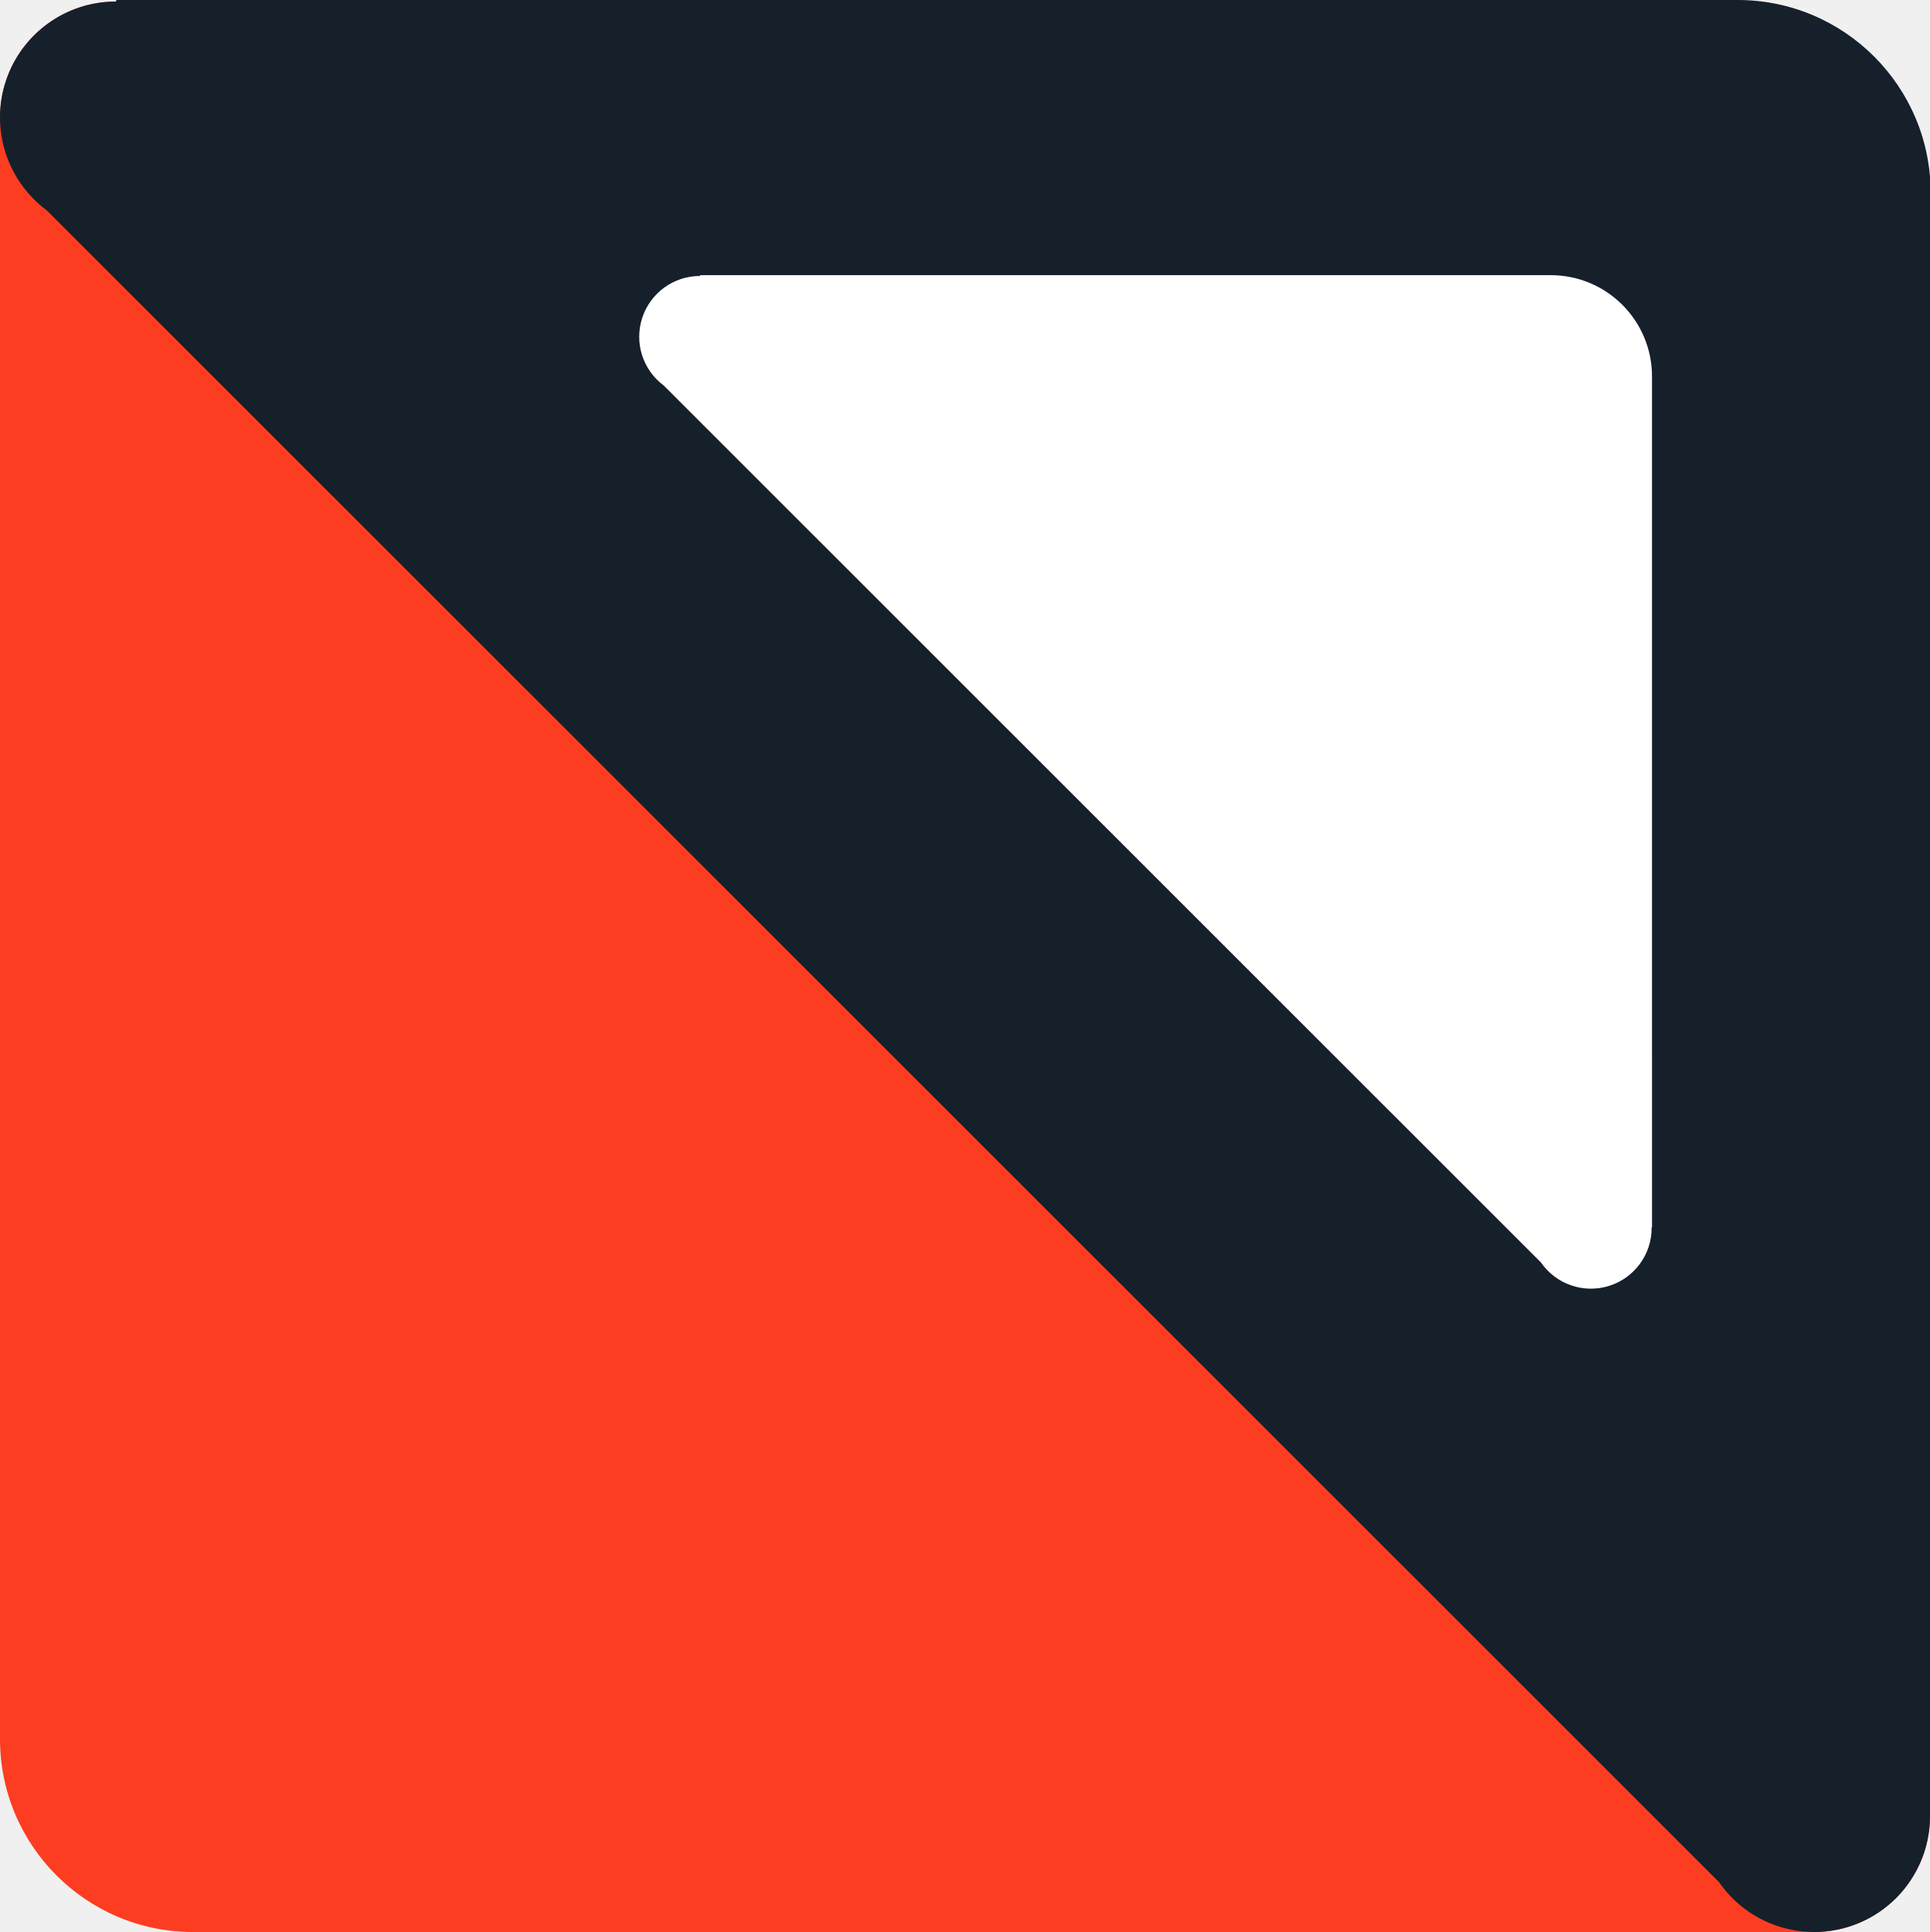
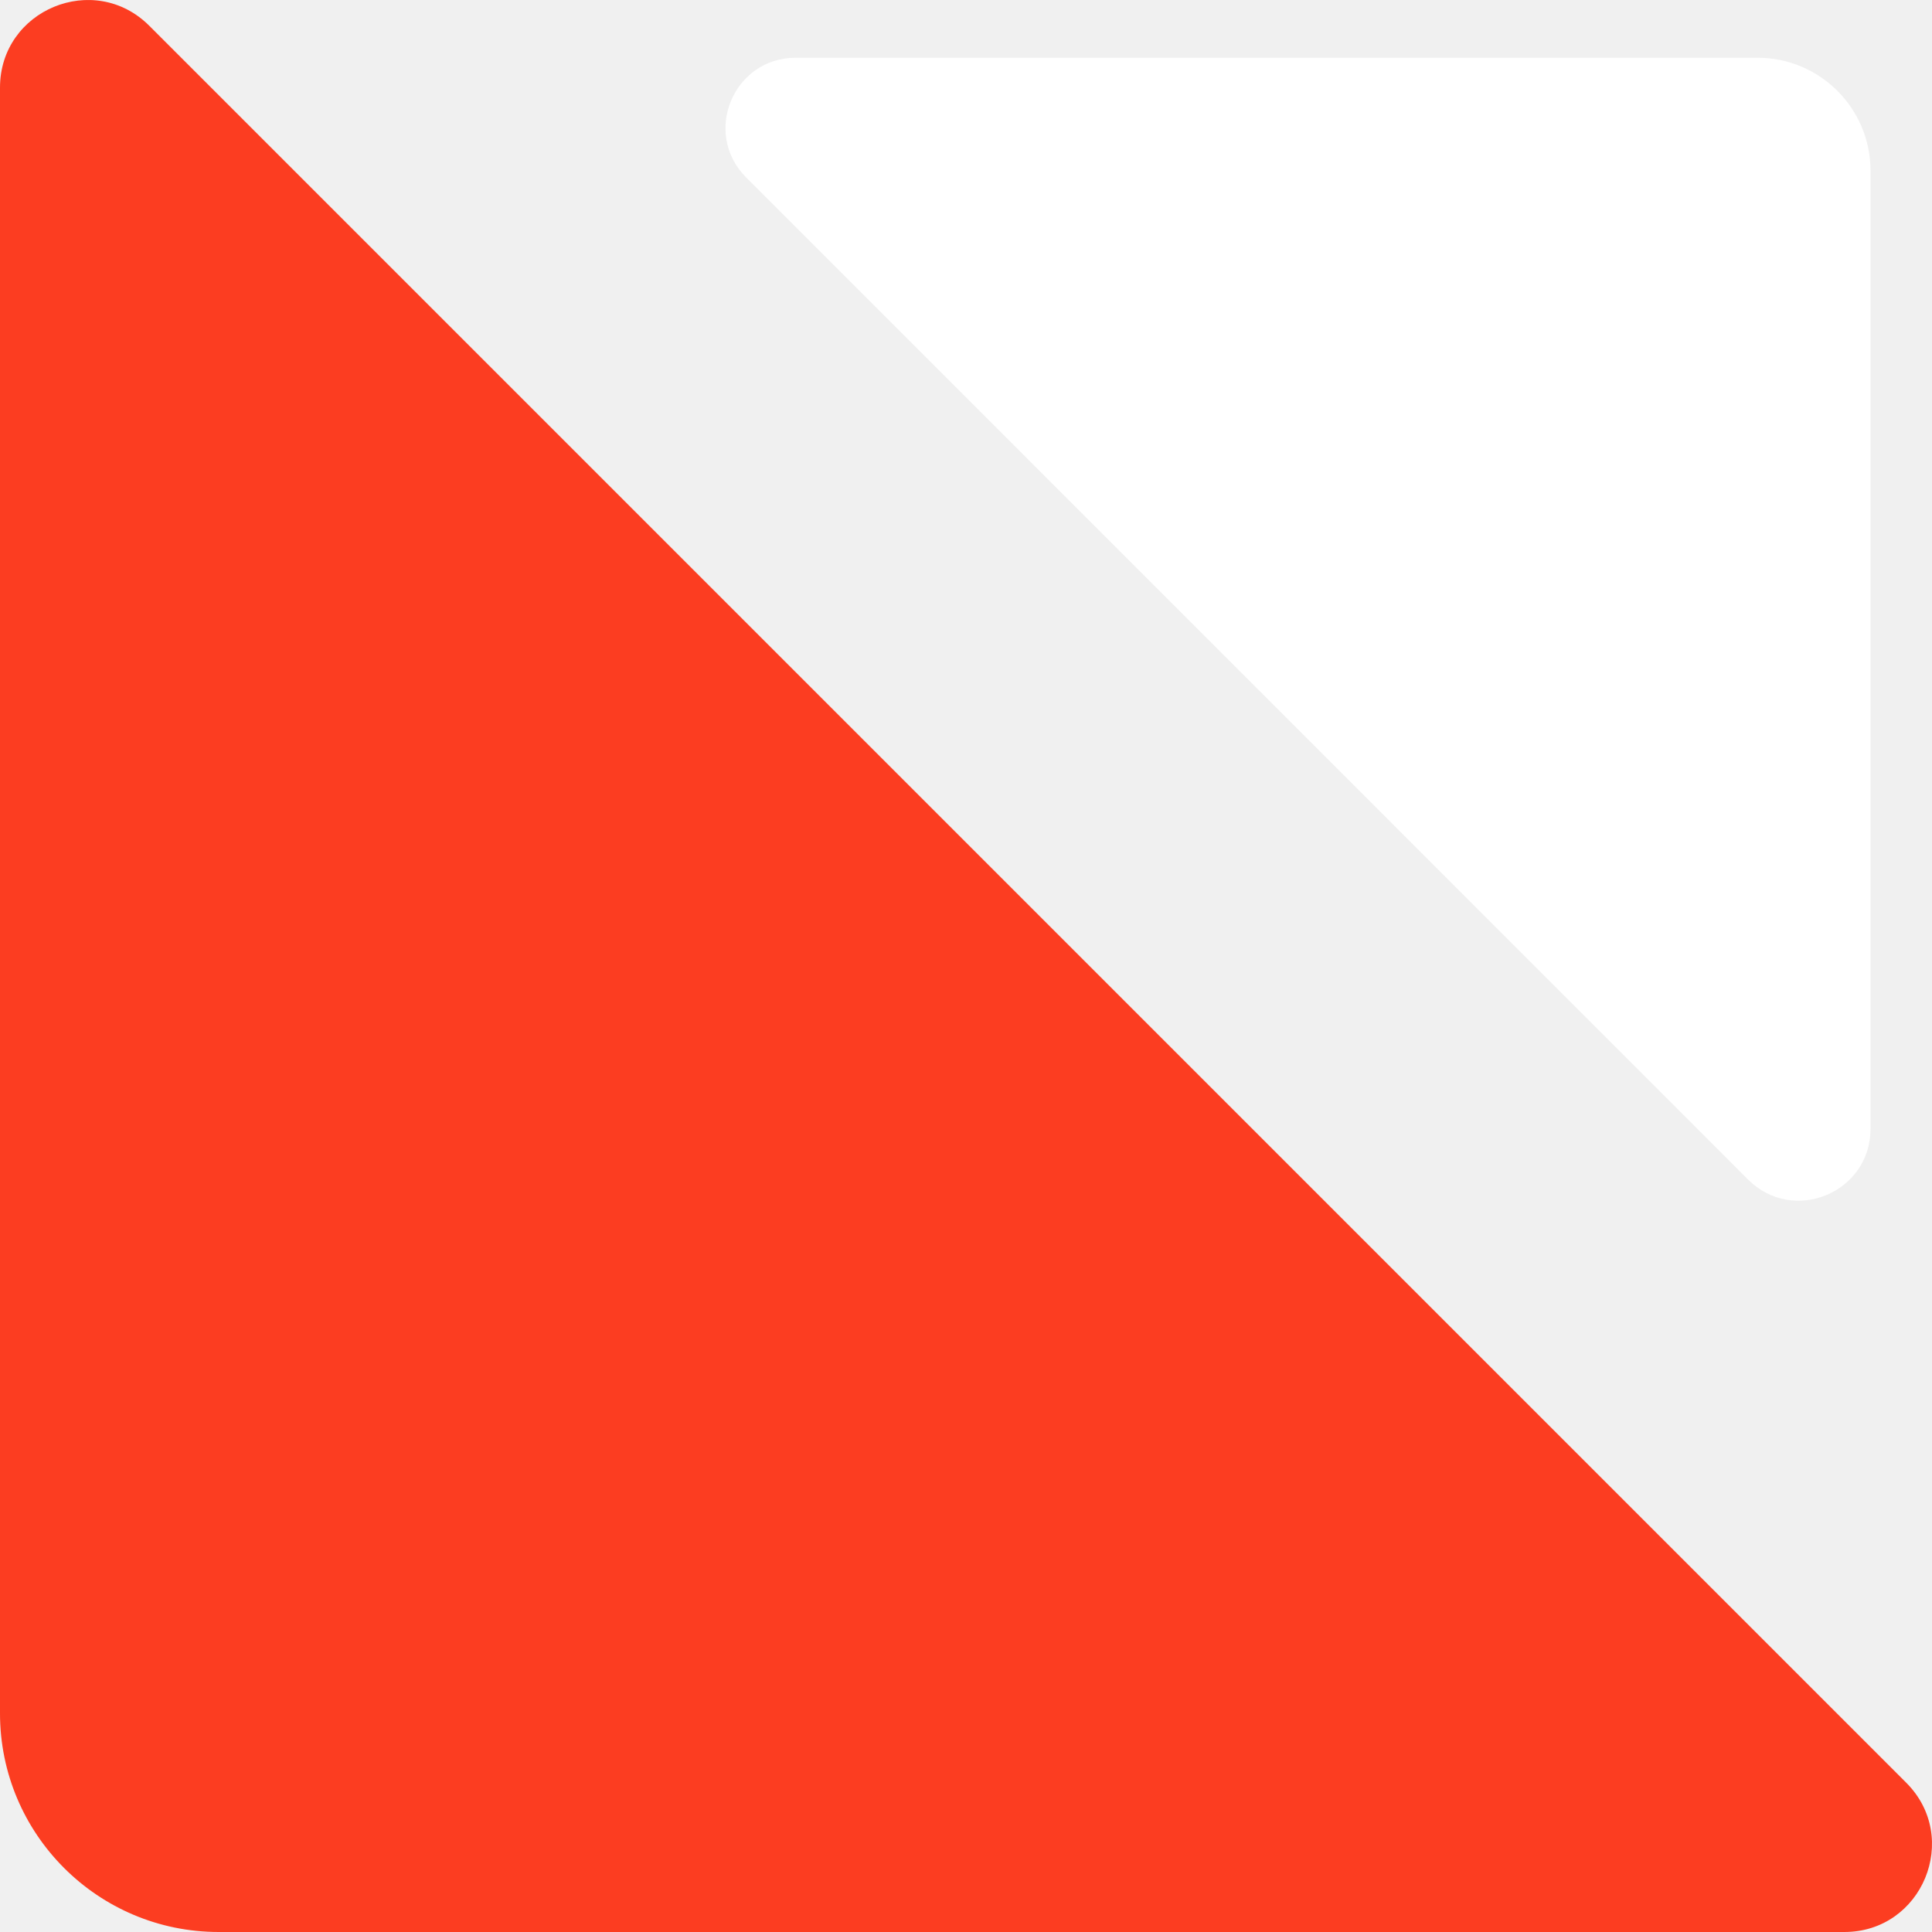
- <svg xmlns="http://www.w3.org/2000/svg" id="Layer_2" data-name="Layer 2" viewBox="0 0 1000 1000.806">
+ <svg xmlns="http://www.w3.org/2000/svg" id="Layer_2" data-name="Layer 2" viewBox="0 0 883.512 883.512">
  <defs>
-     <style>.cls-1{fill:#fc3d21;}.cls-2{fill:#15202b;}.cls-3{fill:#fff;}</style>
+     <style>.cls-1{fill:#fc3d21;}.cls-2{fill:#fff;}</style>
  </defs>
-   <path class="cls-1" d="M60,.807H900a100,100,0,0,1,100,100v840a60,60,0,0,1-60,60H100a100,100,0,0,1-100-100v-840a60,60,0,0,1,60-60Z" />
-   <path class="cls-2" d="M1000.355,940V100a100,100,0,0,0-100-100h-840L60.01.807H60a60,60,0,0,0-35.728,108.2L890.663,974.937A59.994,59.994,0,0,0,1000,940.806c0-.221-.014-.44-.016-.661Z" />
-   <path class="cls-3" d="M855.968,195a52.459,52.459,0,0,0-52.459-52.458H362.855l-.181.423h0a31.475,31.475,0,0,0-18.742,56.761l454.5,454.256a31.472,31.472,0,0,0,57.357-17.9c0-.116-.008-.231-.009-.347l.195-.076Z" />
+   <path class="cls-1" d="M0,783.512V40.08C0,4.444,43.086-13.4,68.284,11.8L871.716,815.227c25.2,25.2,7.352,68.284-28.284,68.284H100A100,100,0,0,1,0,783.512Z" />
+   <path class="cls-2" d="M855.4,78.108V516.22c0,29.227-35.339,43.863-56,23.194L341.212,81.136c-20.192-20.2-5.888-54.726,22.672-54.726H803.7A51.7,51.7,0,0,1,855.4,78.108Z" />
</svg>
